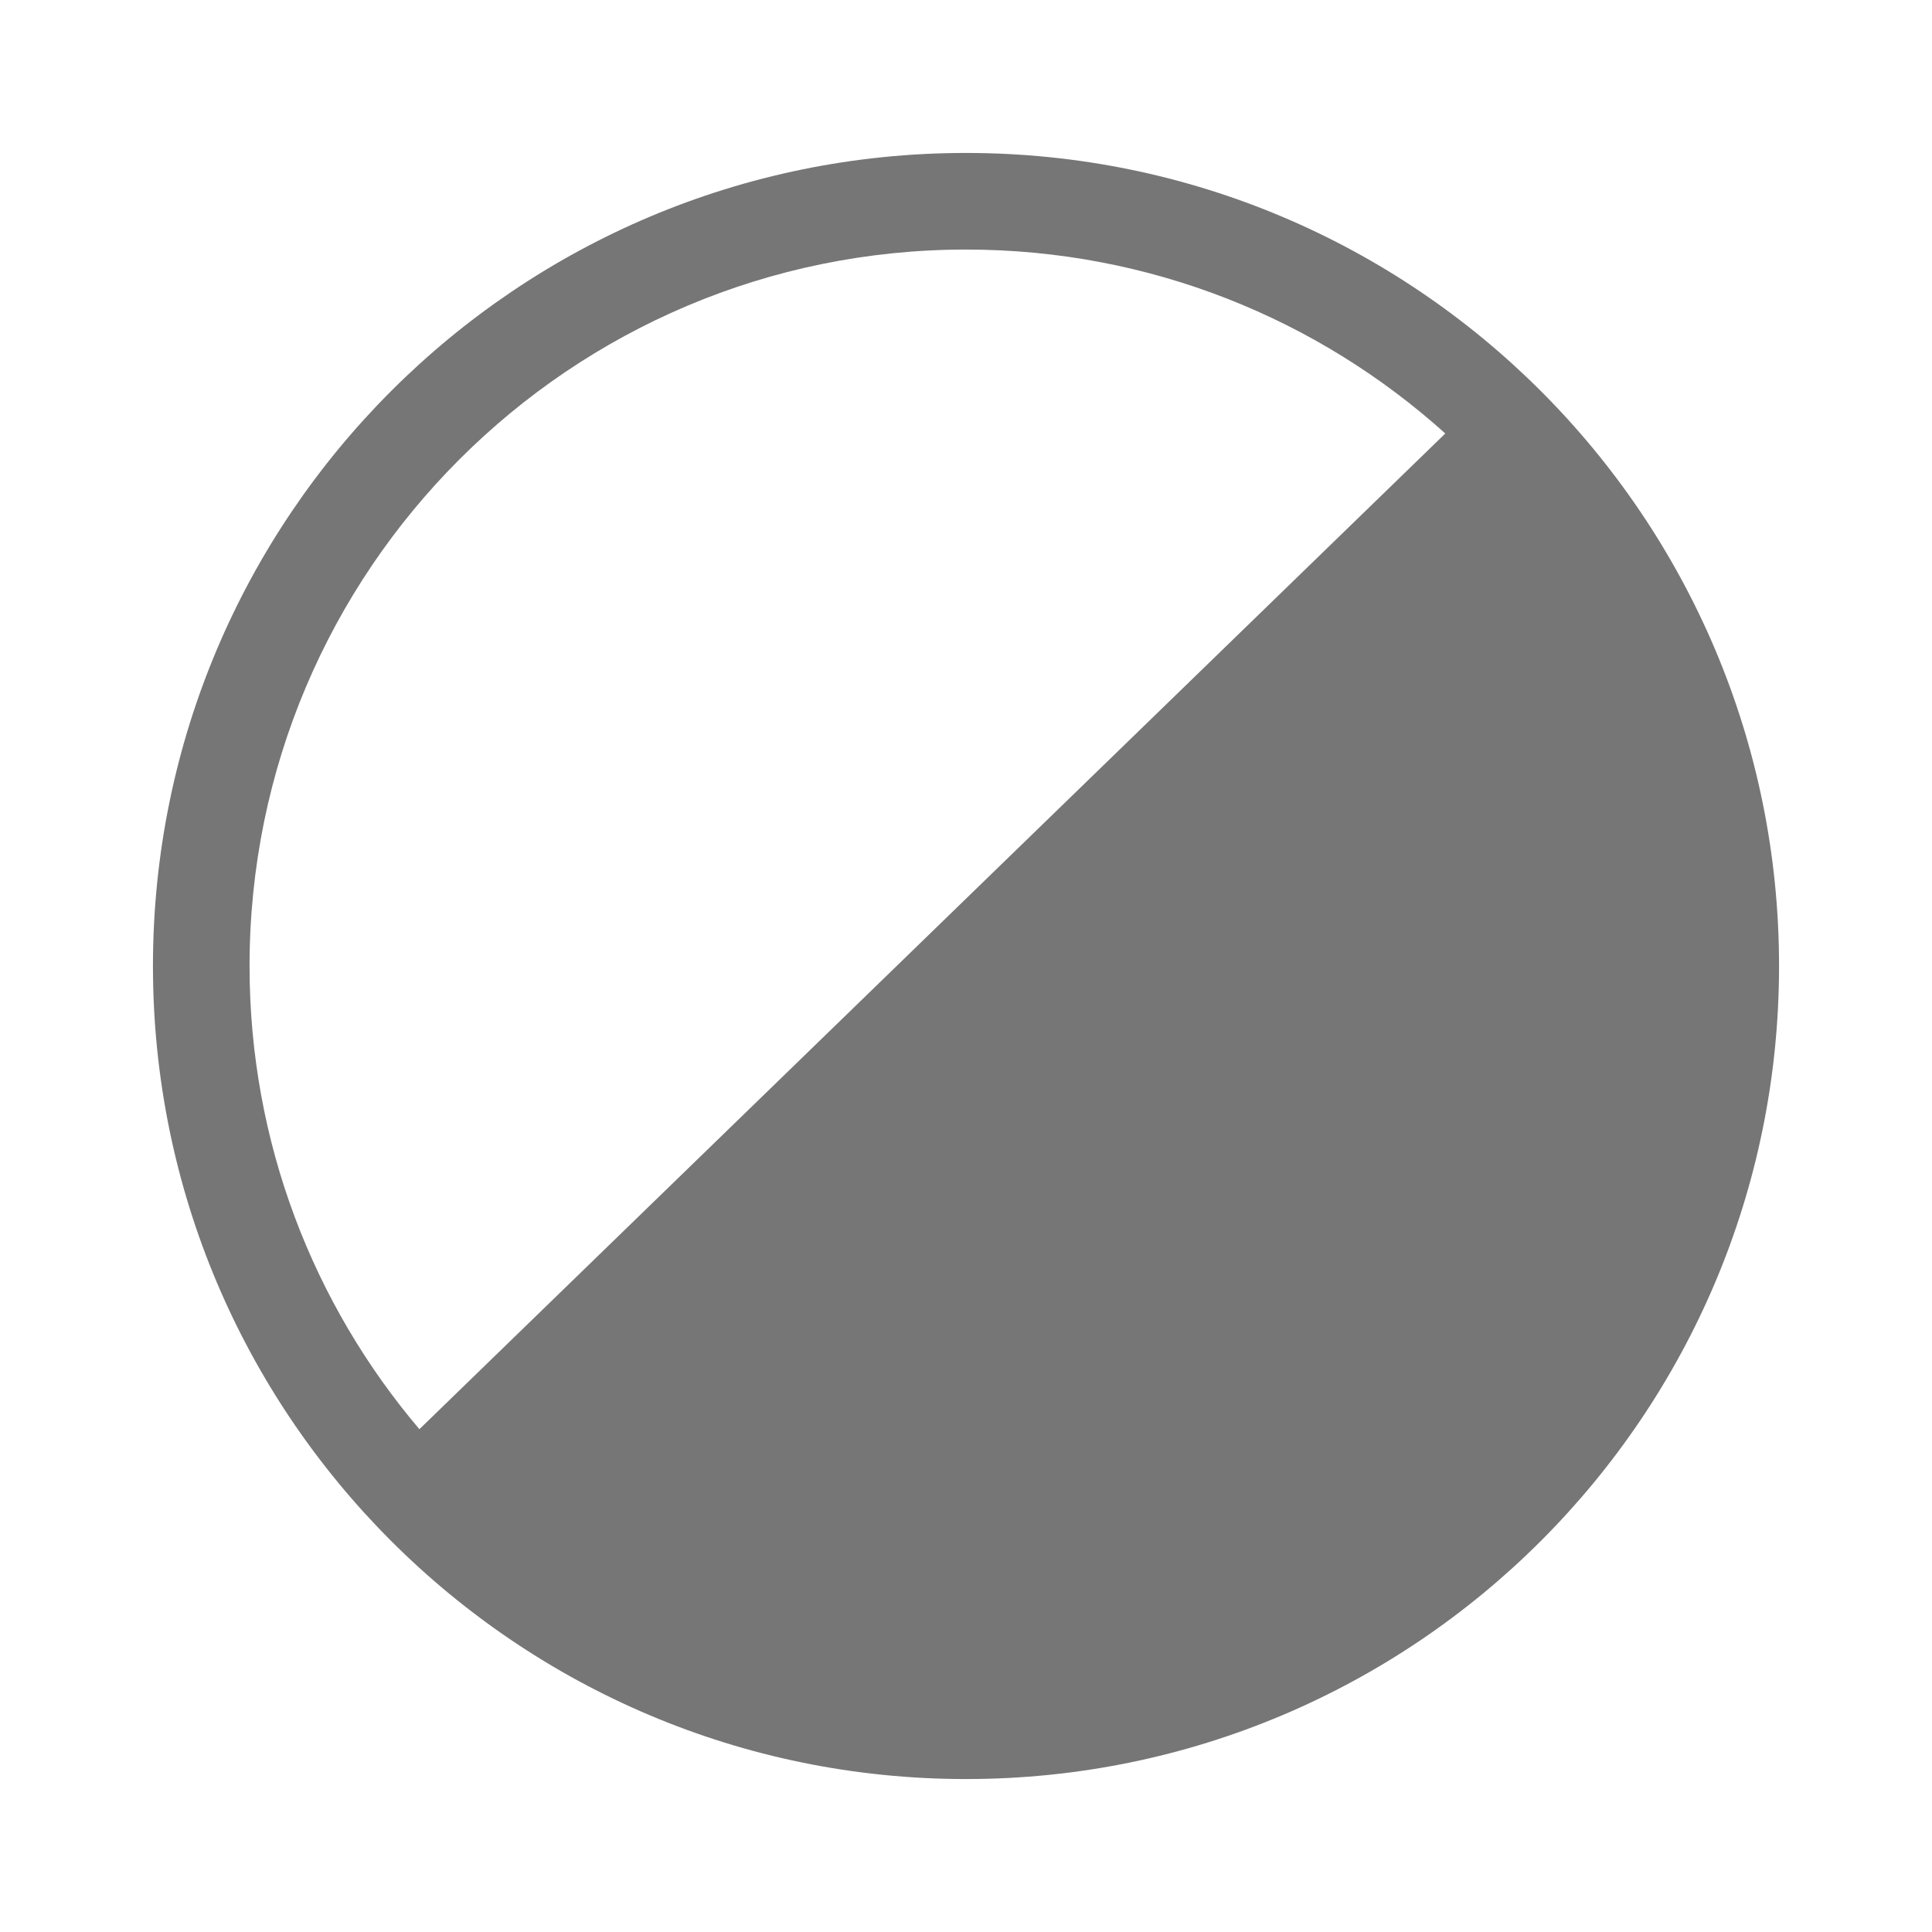
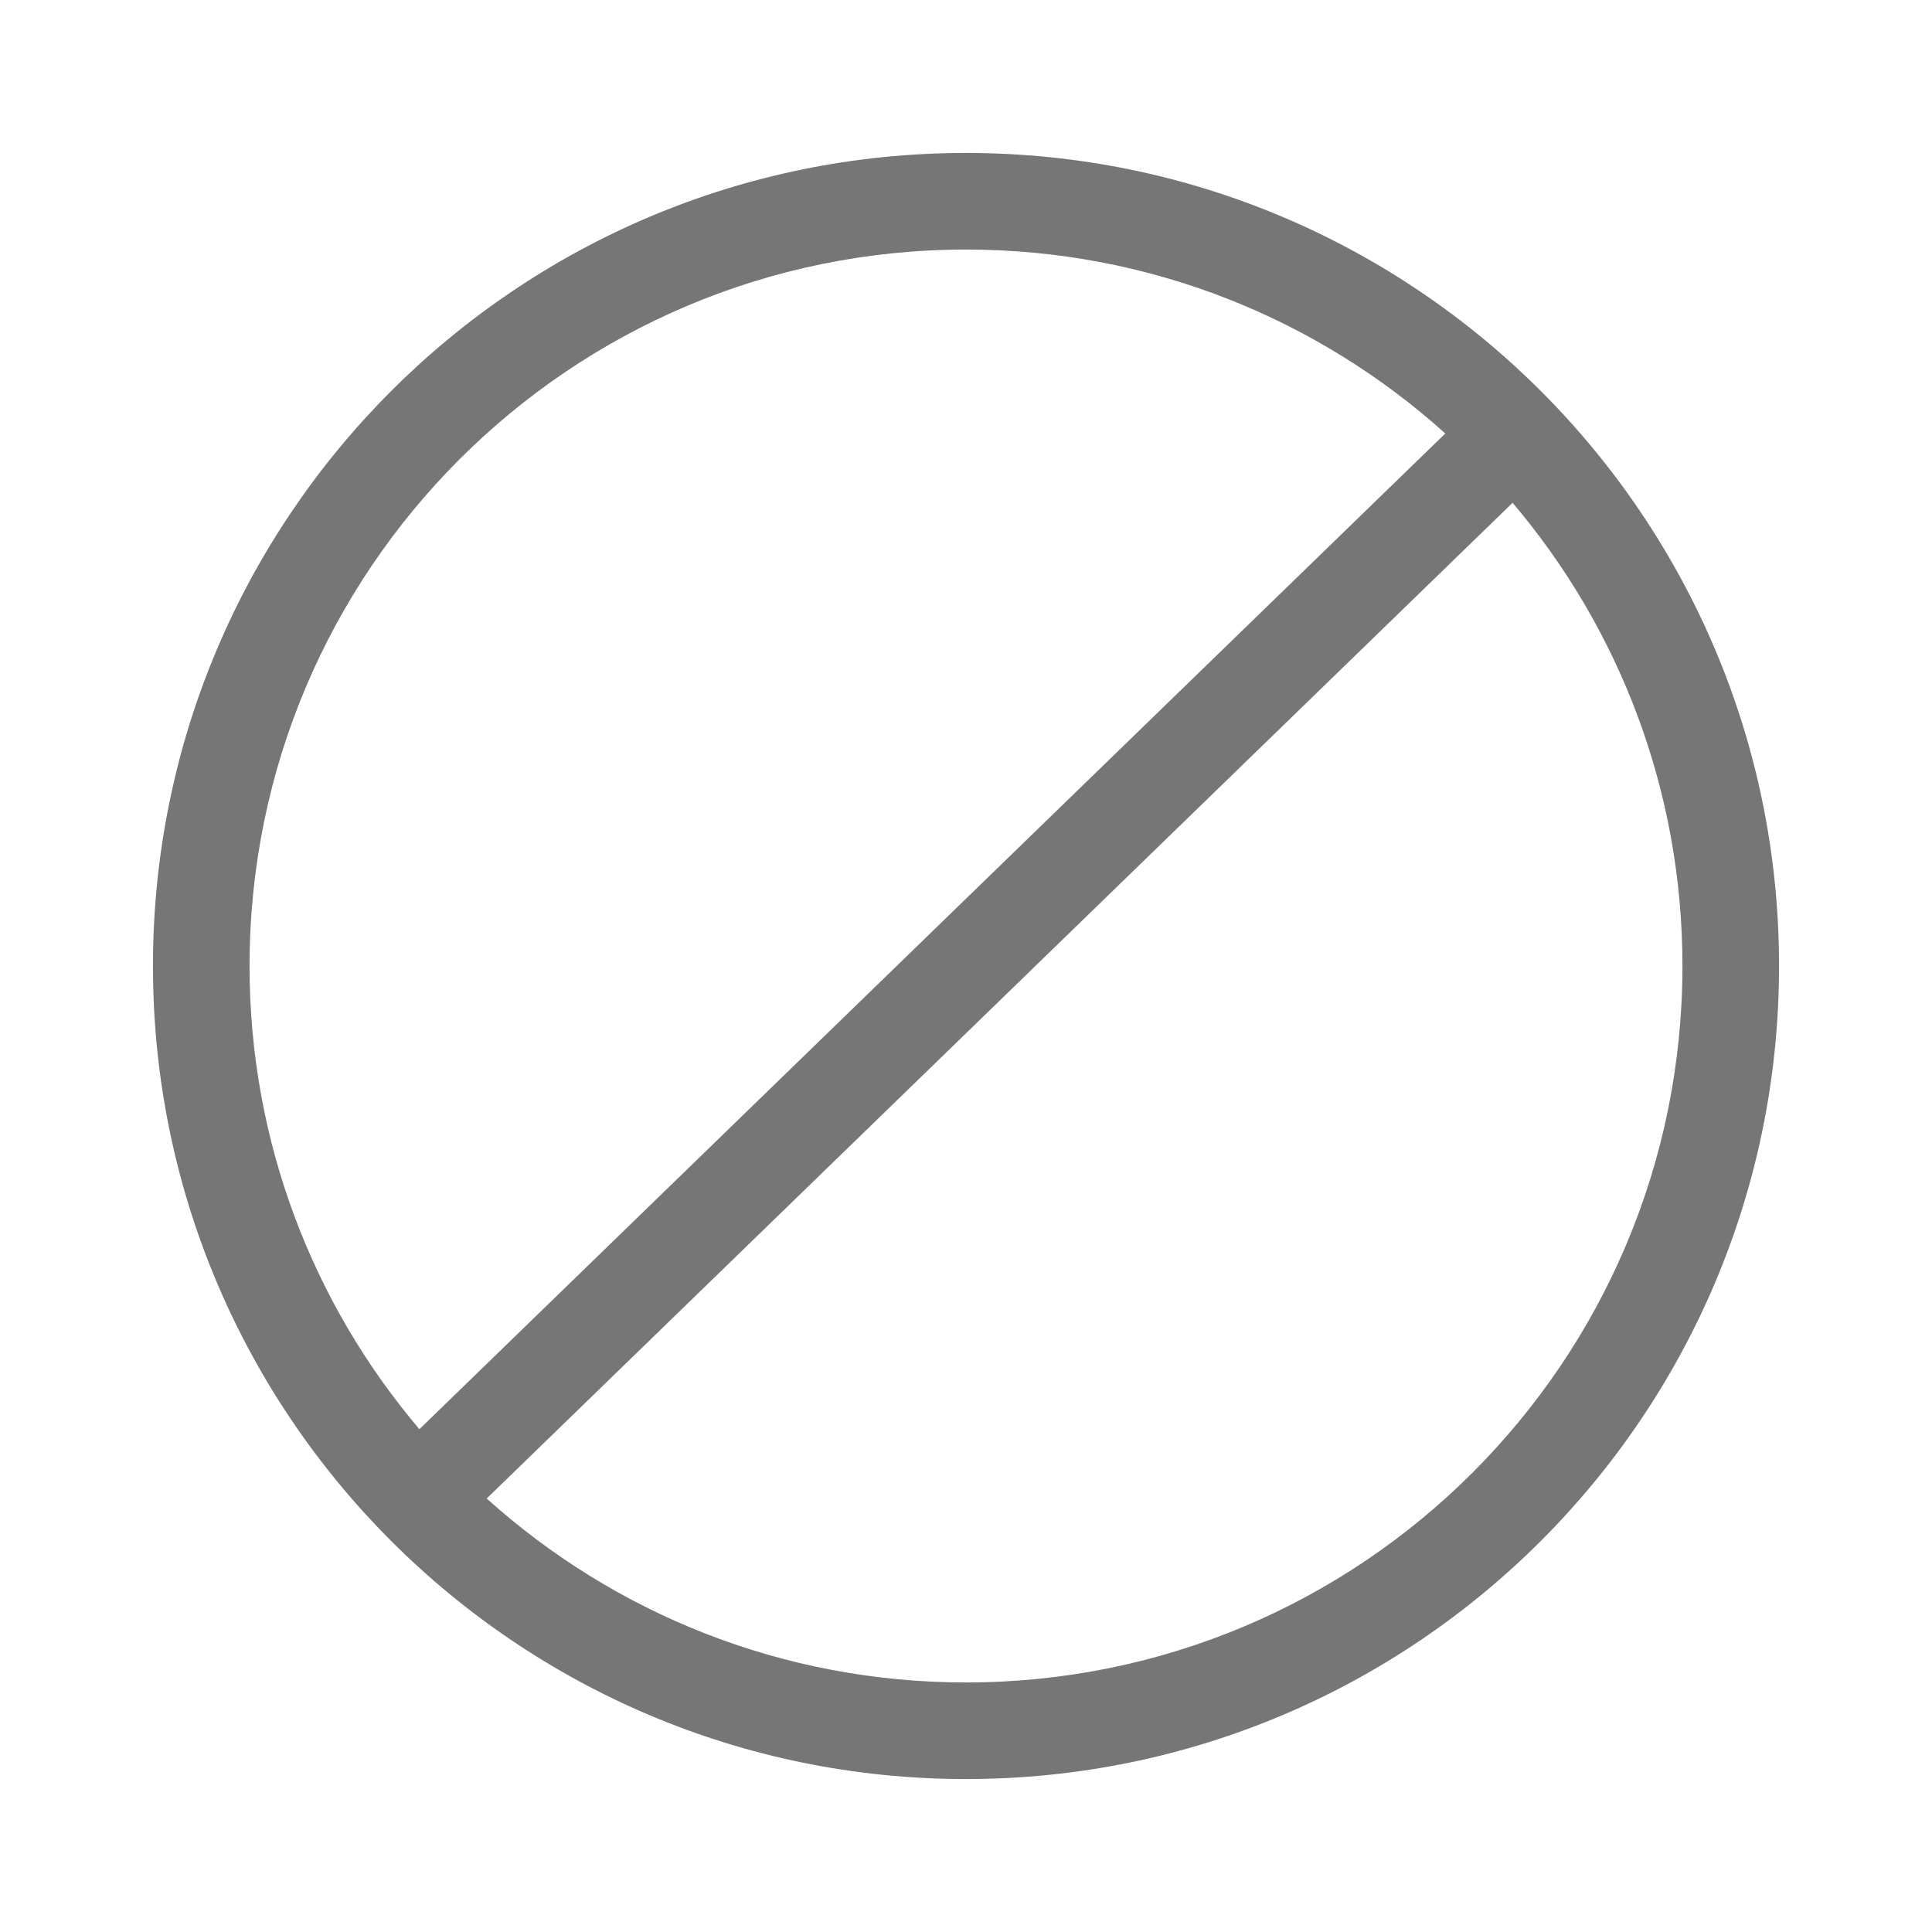
<svg xmlns="http://www.w3.org/2000/svg" height="24" width="24">
-   <path d="M3.1,12C3.1,7.085 7.085,3.1 12,3.1C14.29,3.1 16.377,3.965 17.954,5.385L5.21,17.754C3.894,16.203 3.1,14.194 3.1,12ZM6.046,18.615C7.623,20.035 9.71,20.9 12,20.9C16.915,20.9 20.9,16.915 20.9,12C20.9,9.806 20.106,7.797 18.79,6.246L6.046,18.615ZM12,1.9C6.422,1.9 1.9,6.422 1.9,12C1.9,17.578 6.422,22.1 12,22.1C17.578,22.1 22.1,17.578 22.1,12C22.1,6.422 17.578,1.9 12,1.9Z" fill="#767676" fill-rule="1" />
+   <path d="M3.1,12C3.1,7.085 7.085,3.1 12,3.1C14.29,3.1 16.377,3.965 17.954,5.385L5.21,17.754C3.894,16.203 3.1,14.194 3.1,12ZM6.046,18.615C7.623,20.035 9.71,20.9 12,20.9C16.915,20.9 20.9,16.915 20.9,12C20.9,9.806 20.106,7.797 18.79,6.246L6.046,18.615ZM12,1.9C6.422,1.9 1.9,6.422 1.9,12C1.9,17.578 6.422,22.1 12,22.1C17.578,22.1 22.1,17.578 22.1,12C22.1,6.422 17.578,1.9 12,1.9Z" fill="#767676" fill-rule="evenodd" />
</svg>
